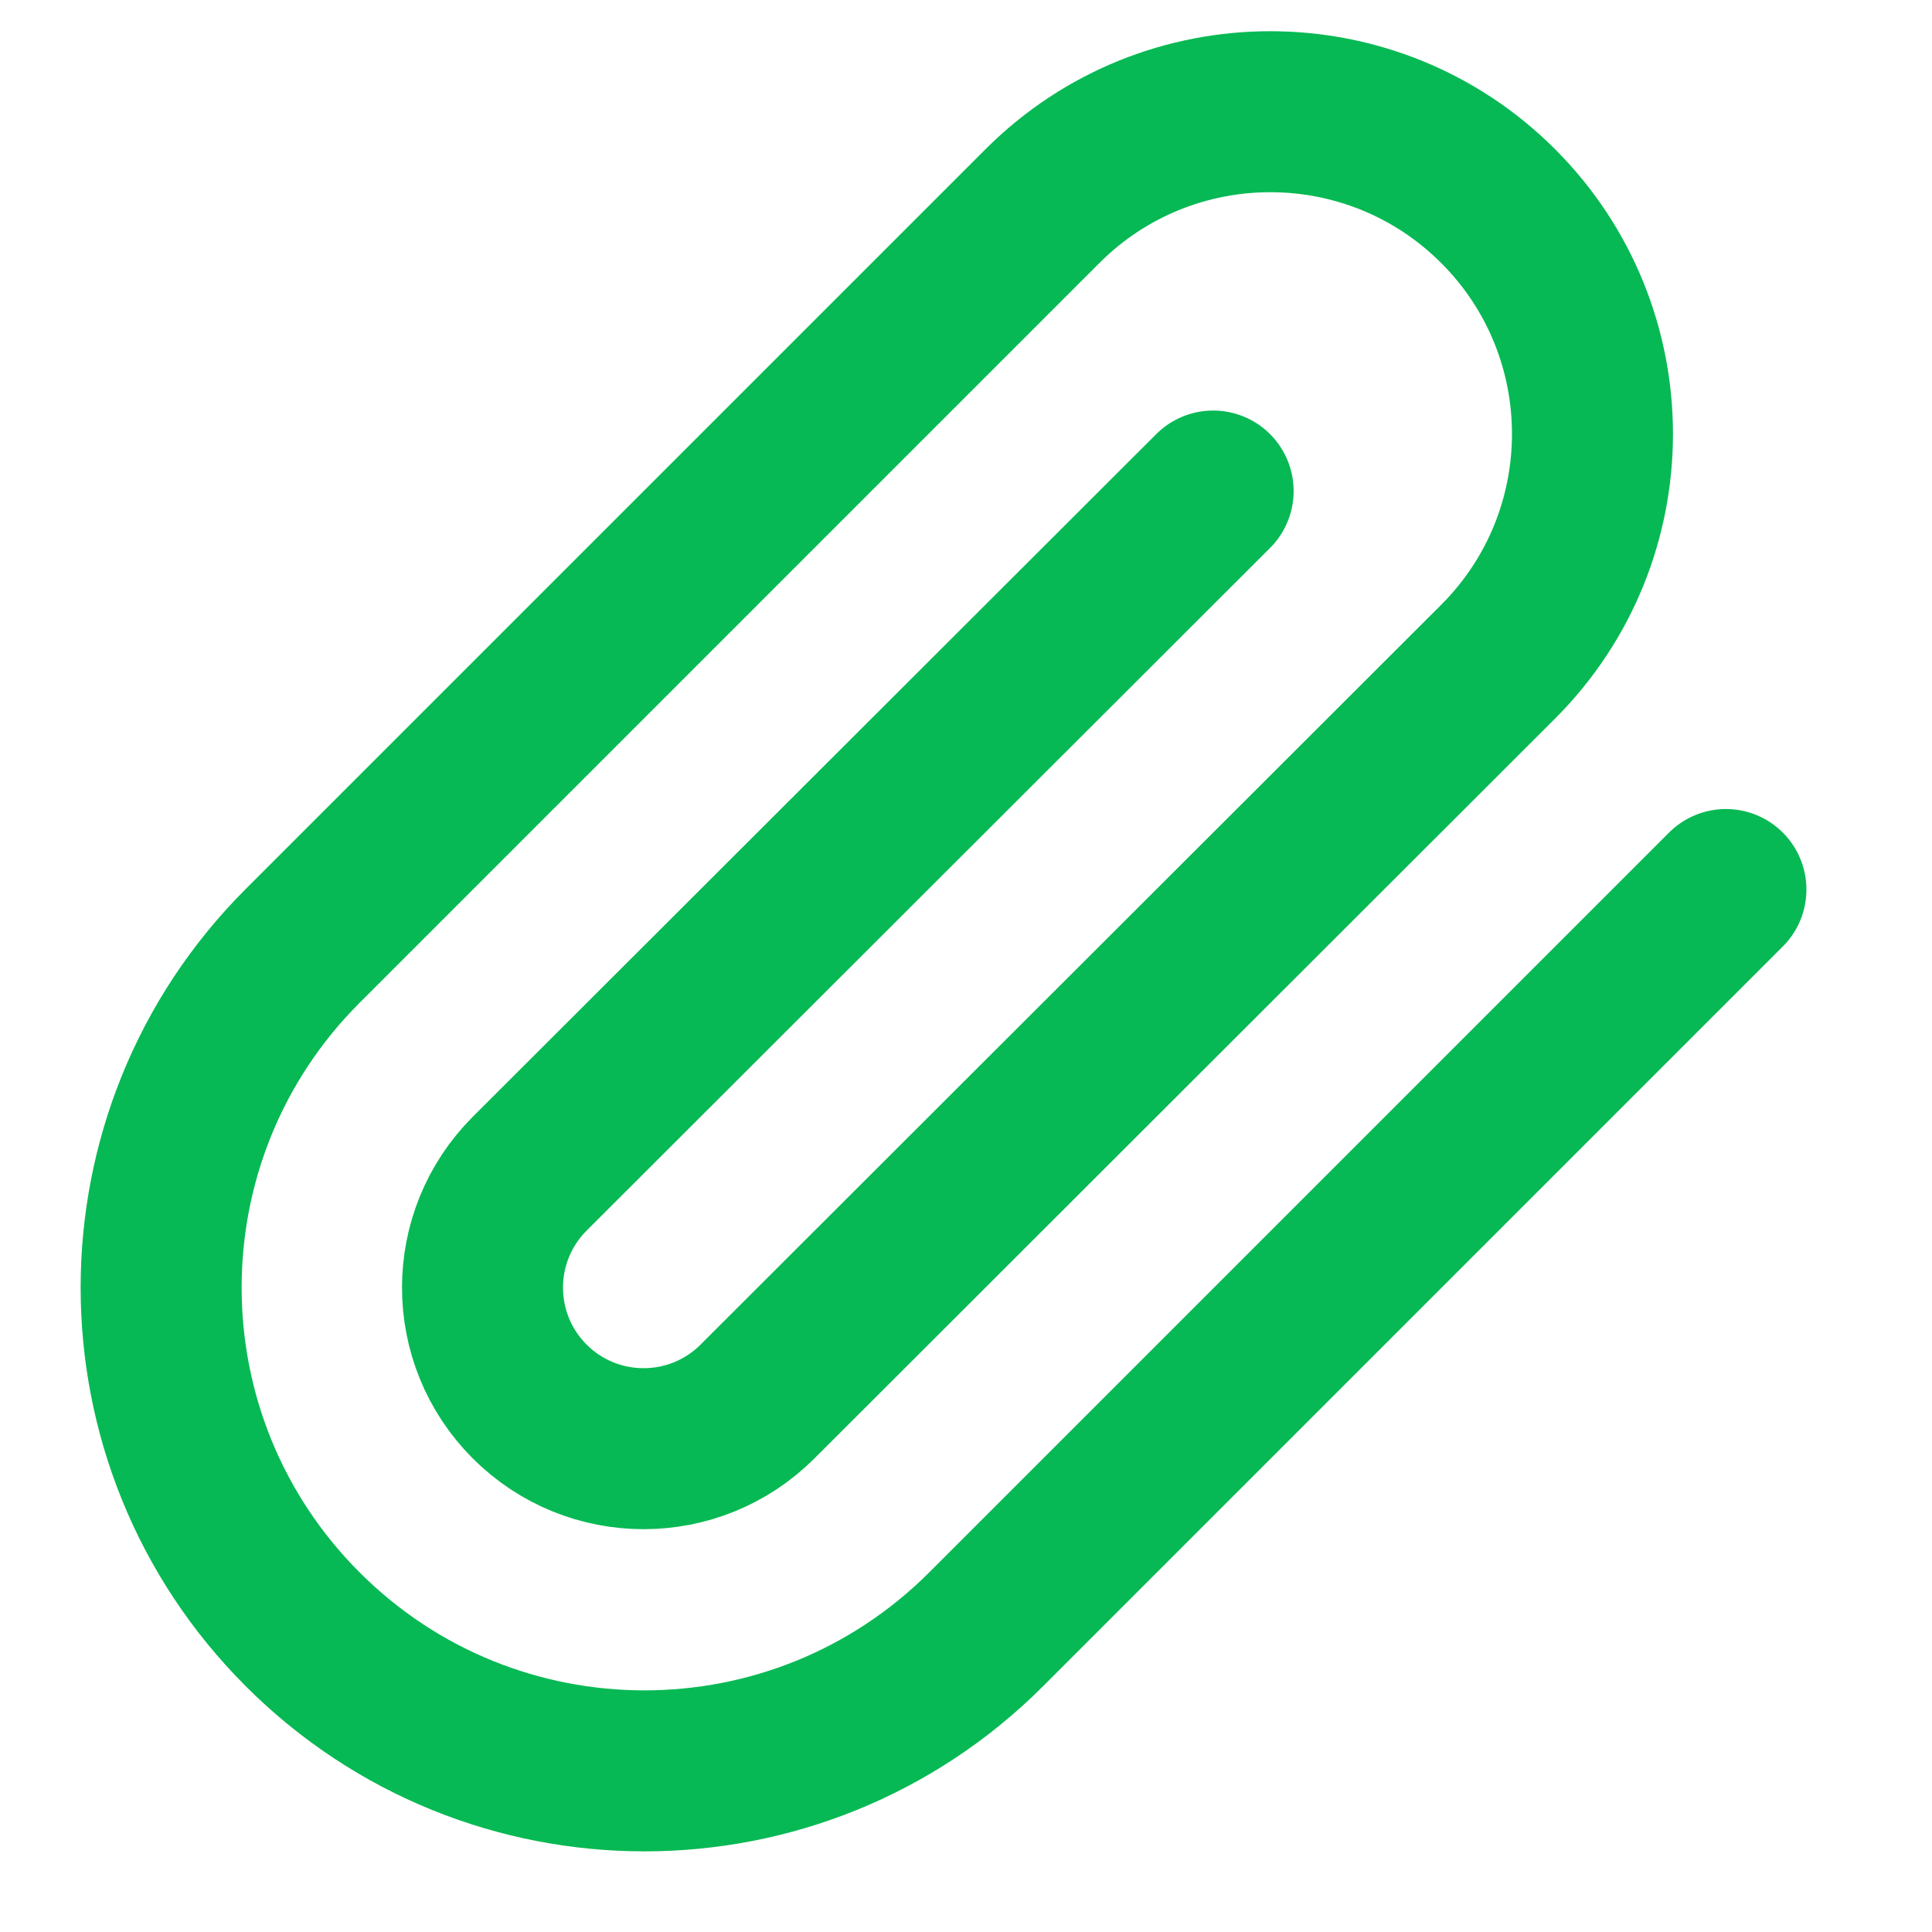
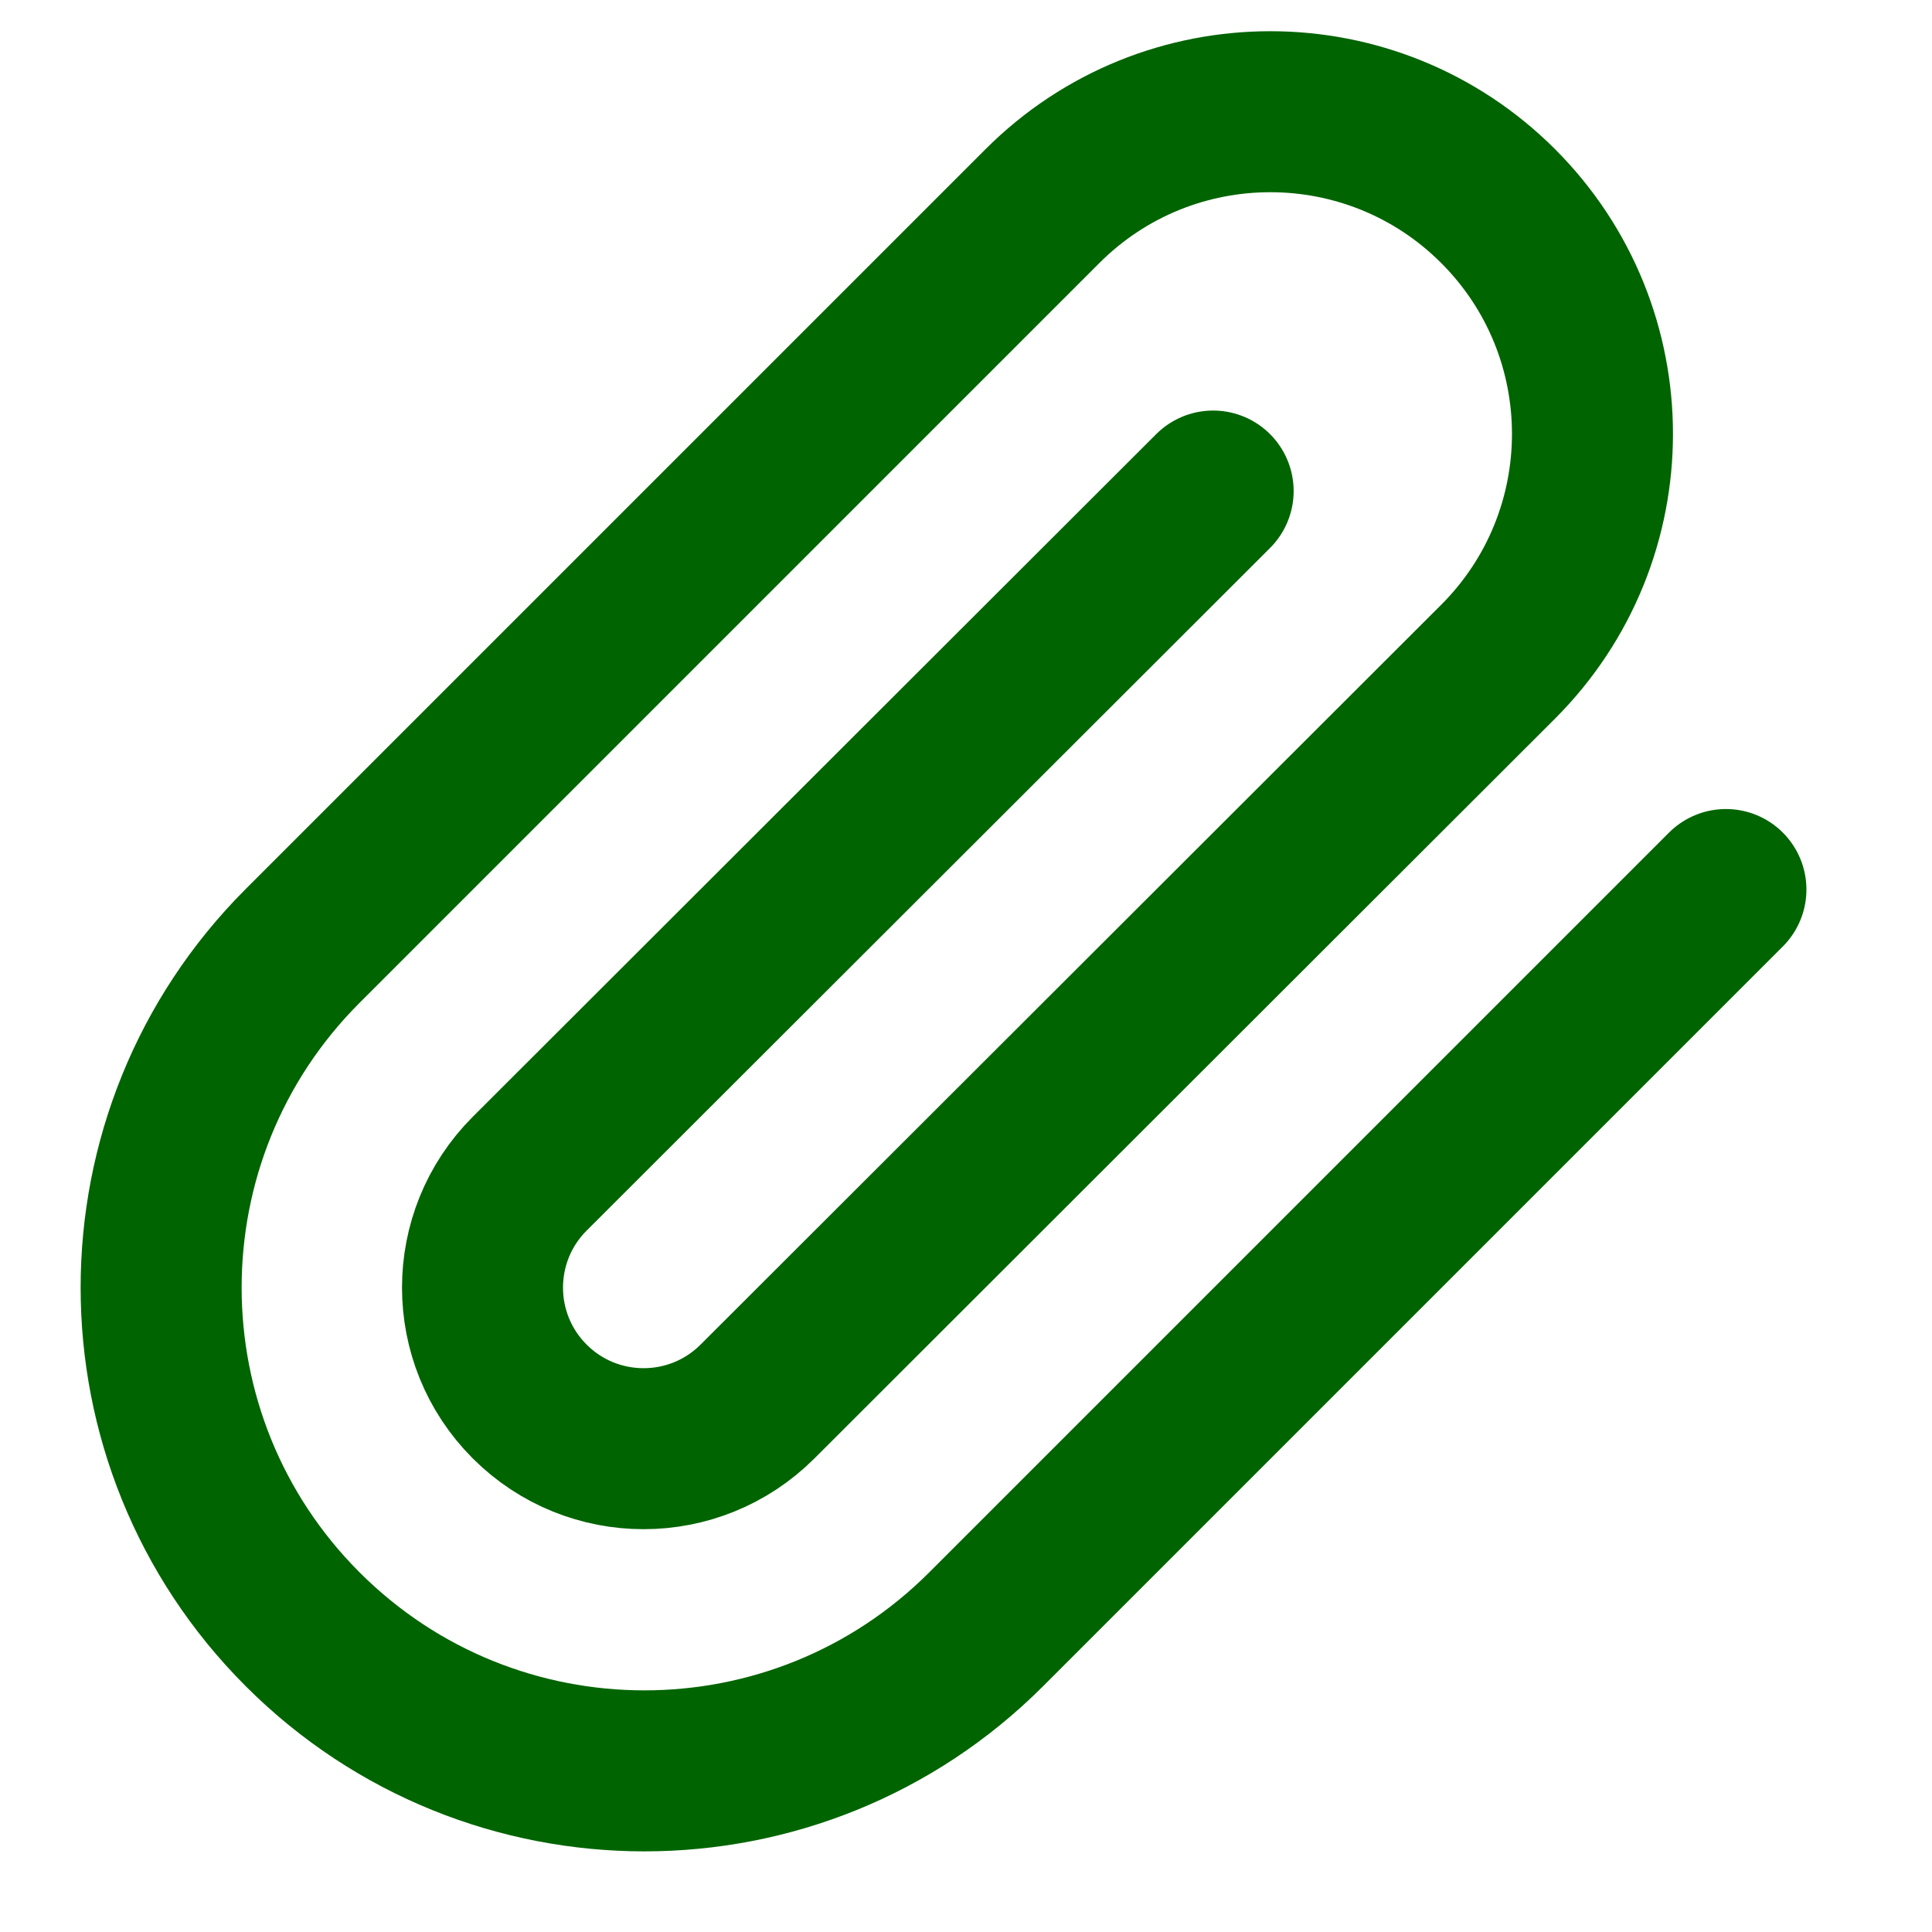
- <svg xmlns="http://www.w3.org/2000/svg" width="24" height="24" viewBox="0 0 24 24" fill="none" stroke="#07B954" stroke-width="2" stroke-linecap="round" stroke-linejoin="round" class="feather feather-paperclip">
+ <svg xmlns="http://www.w3.org/2000/svg" width="24" height="24" viewBox="0 0 24 24" fill="none" stroke="#006400" stroke-width="2" stroke-linecap="round" stroke-linejoin="round" class="feather feather-paperclip">
  <path d="M21.44 11.05l-9.19 9.19a6 6 0 0 1-8.49-8.49l9.19-9.19a4 4 0 0 1 5.66 5.66l-9.2 9.19a2 2 0 0 1-2.83-2.83l8.49-8.48" />
</svg>
